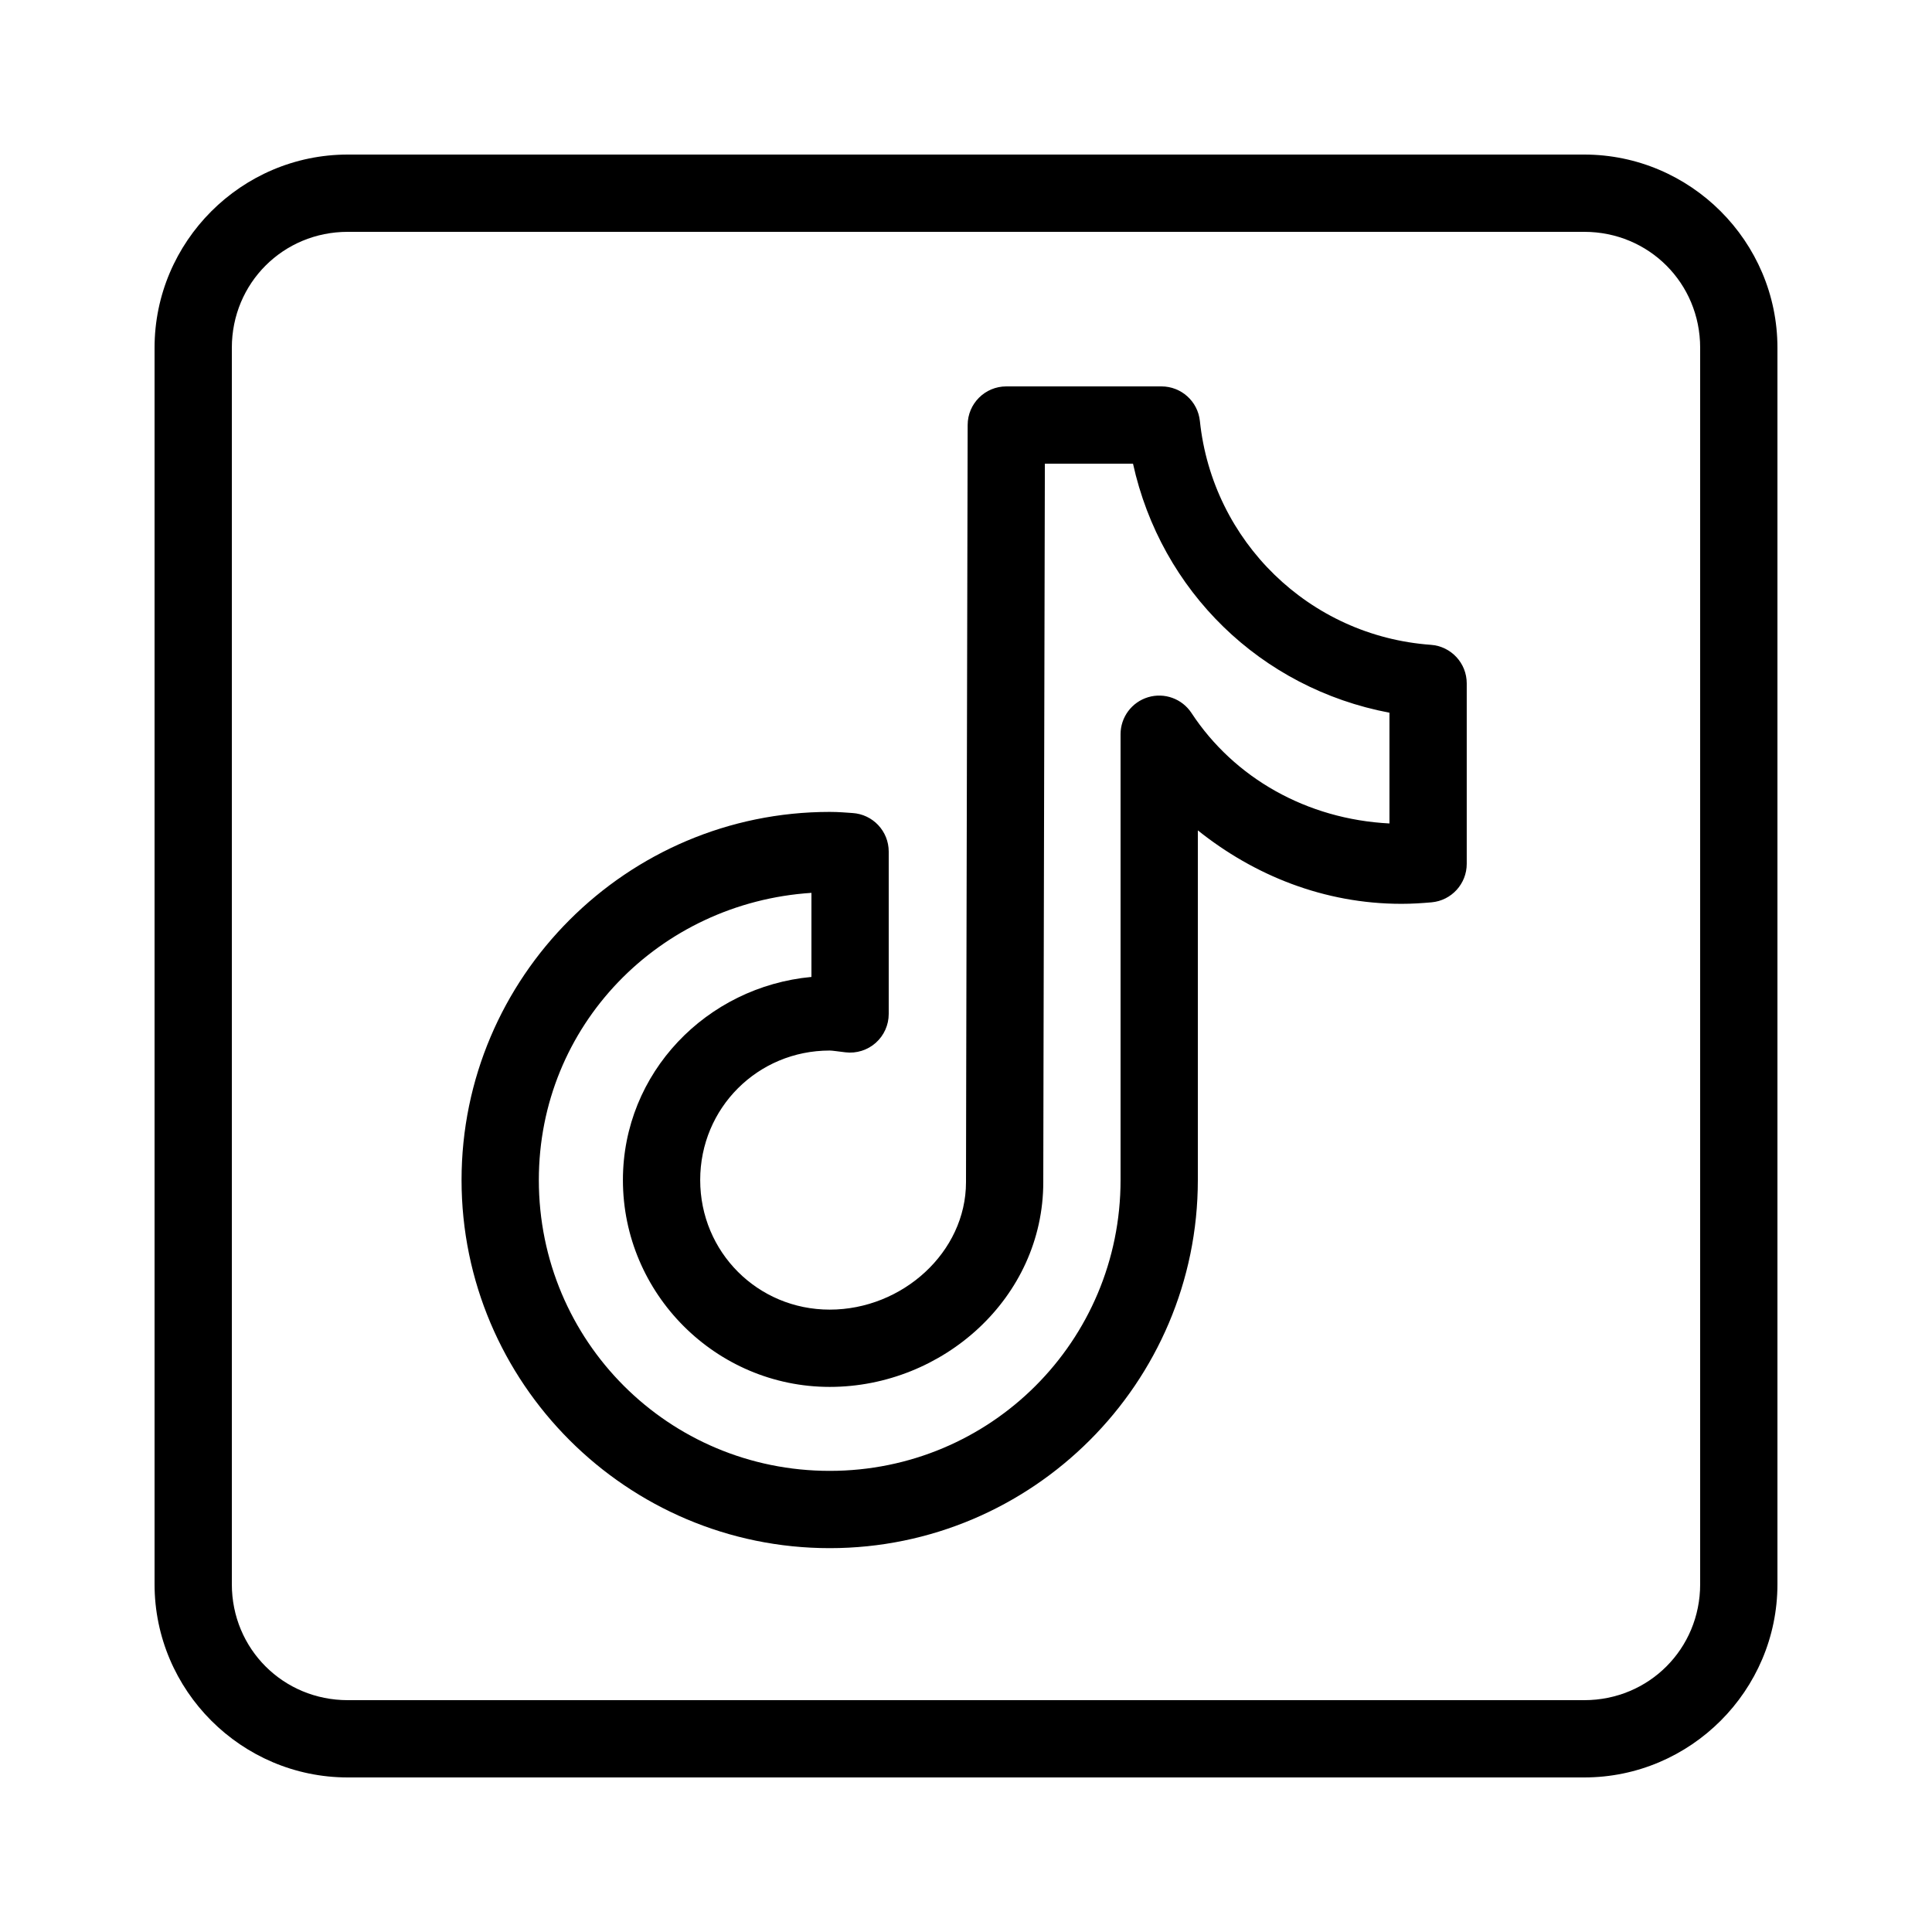
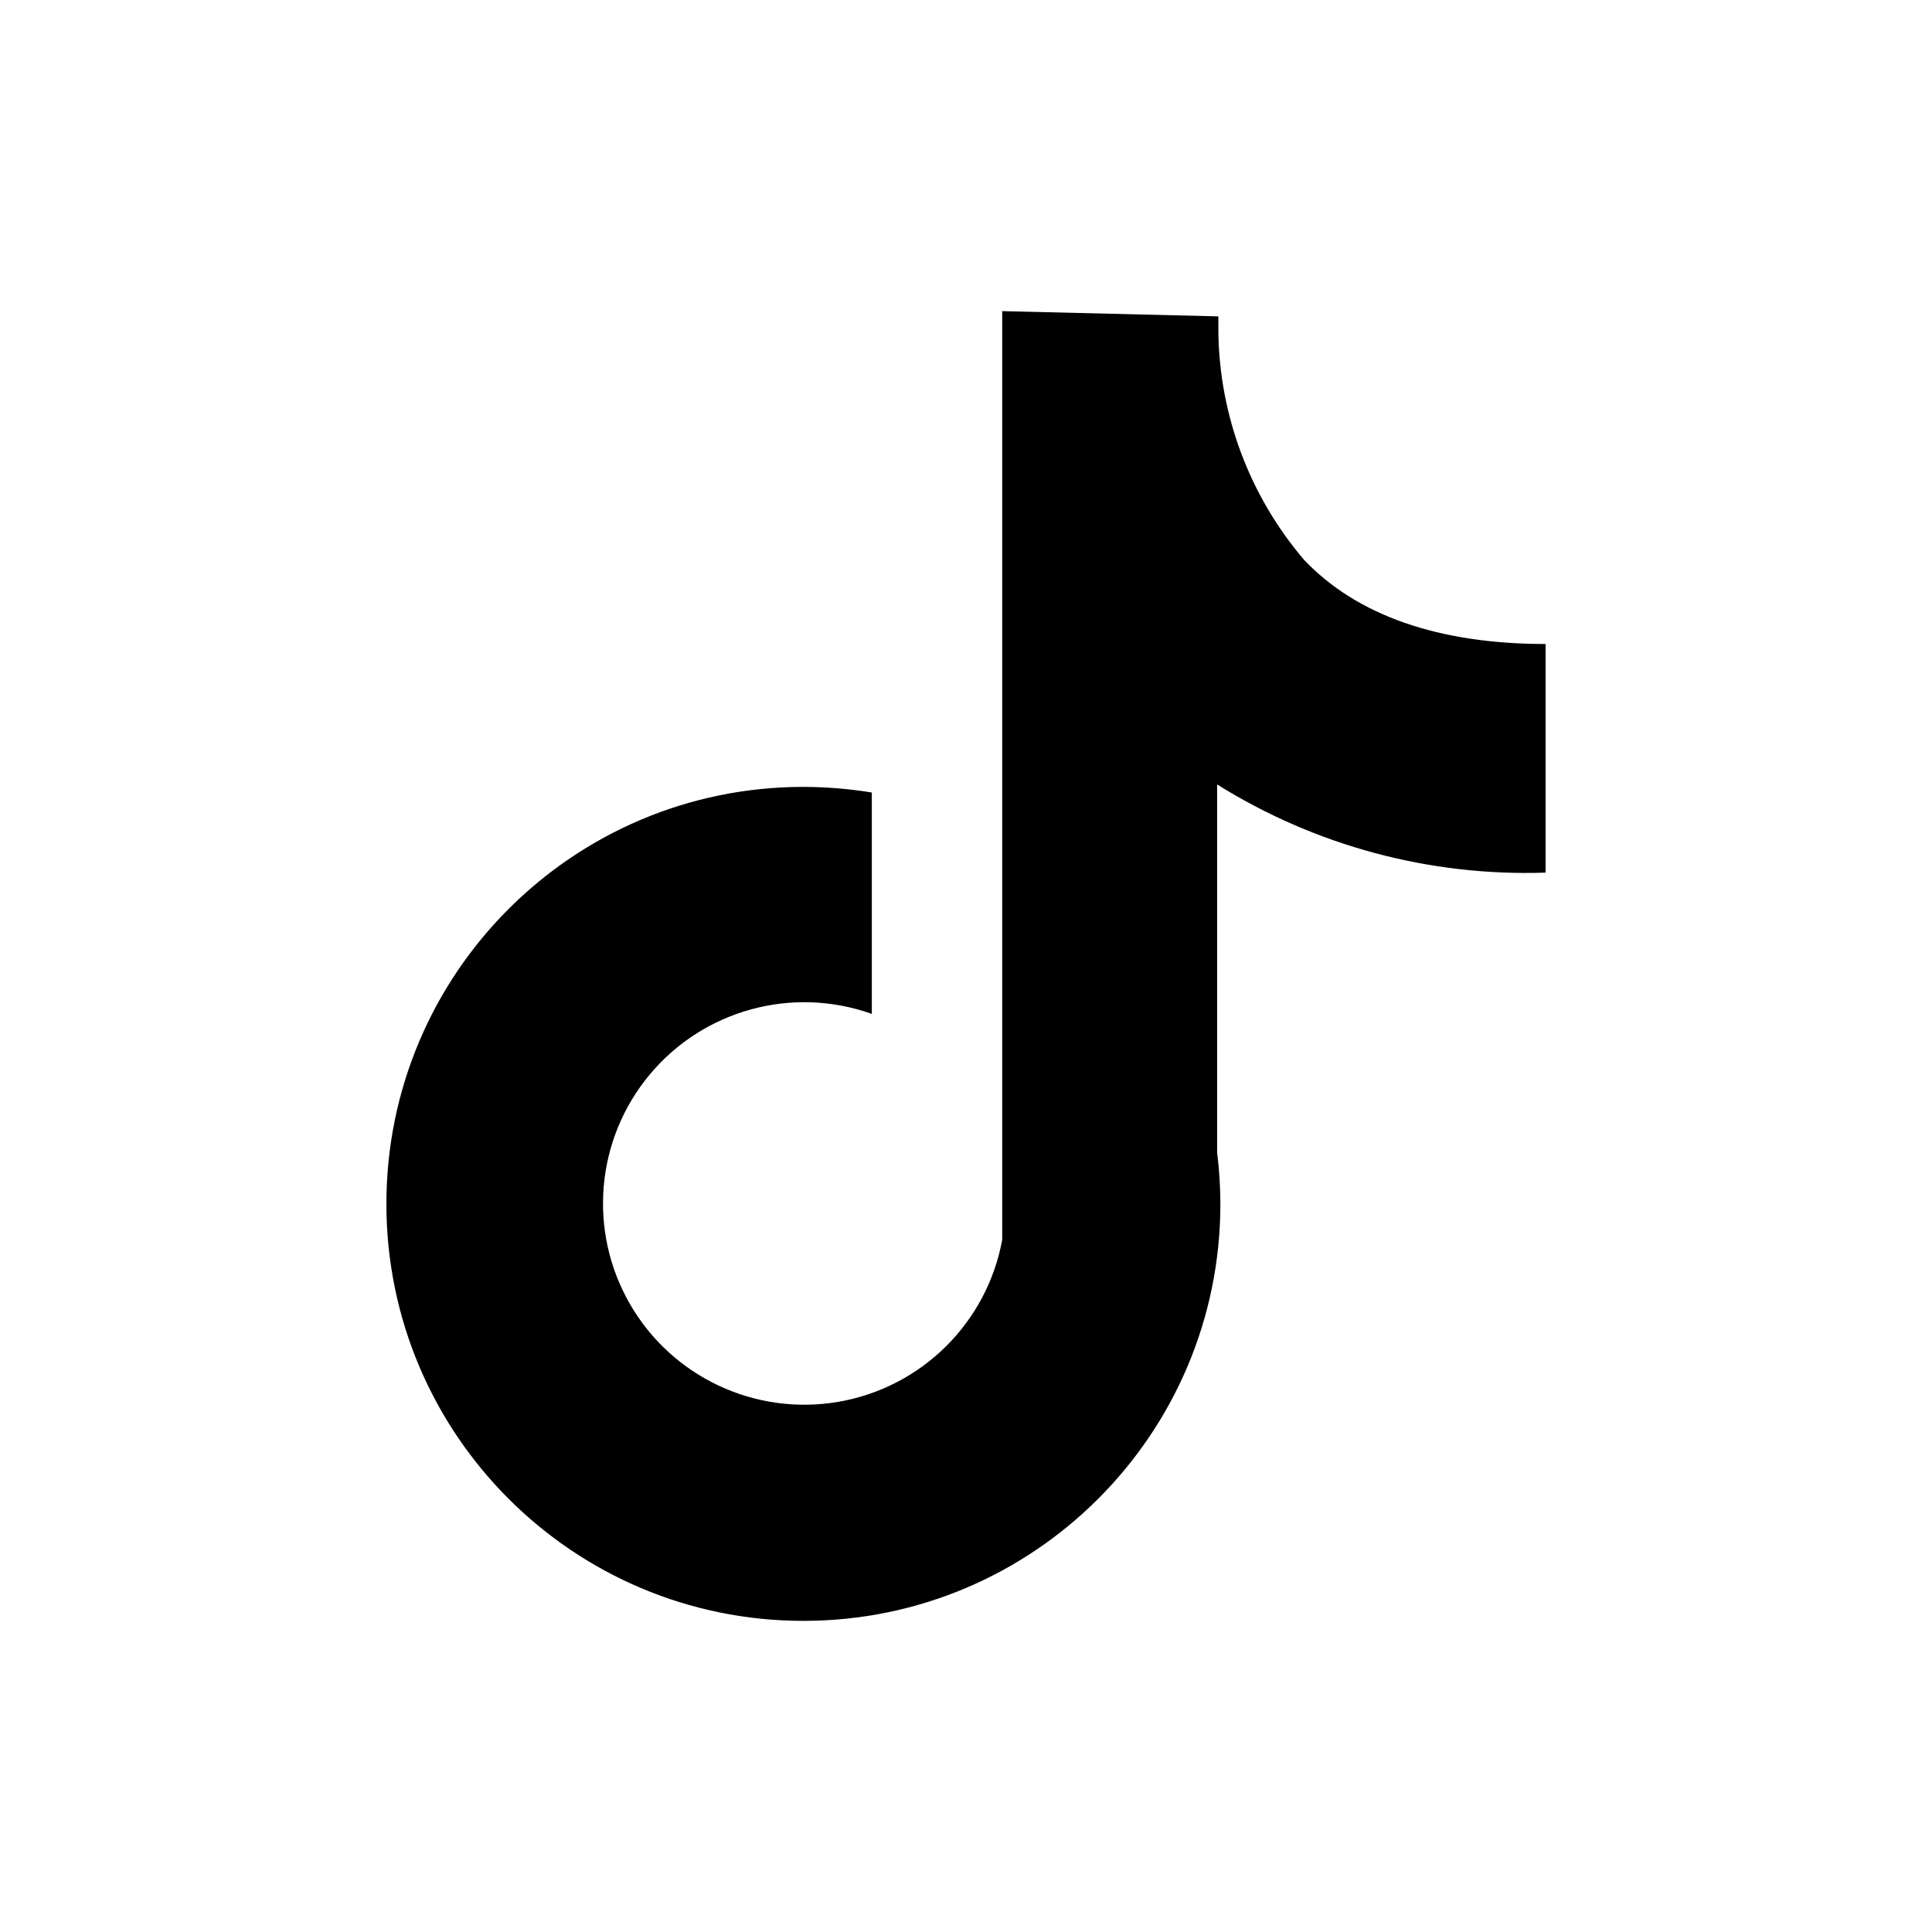
- <svg xmlns="http://www.w3.org/2000/svg" viewBox="0 0 50 50" width="50px" height="50px">
-   <path d="M 9 4 C 6.25 4 4 6.25 4 9 L 4 41 C 4 43.75 6.25 46 9 46 L 41 46 C 43.75 46 46 43.75 46 41 L 46 9 C 46 6.25 43.75 4 41 4 L 9 4 z M 9 6 L 41 6 C 42.672 6 44 7.328 44 9 L 44 41 C 44 42.672 42.672 44 41 44 L 9 44 C 7.328 44 6 42.672 6 41 L 6 9 C 6 7.328 7.328 6 9 6 z M 26.043 10 A 1 1 0 0 0 25.043 10.998 C 25.043 10.998 25.032 15.873 25.021 20.76 C 25.016 23.203 25.01 25.649 25.006 27.49 C 25.002 29.332 25 30.497 25 30.594 C 25 32.409 23.351 33.893 21.473 33.893 C 19.609 33.893 18.121 32.403 18.121 30.539 C 18.121 28.675 19.609 27.188 21.473 27.188 C 21.536 27.188 21.663 27.208 21.881 27.234 A 1 1 0 0 0 23 26.24 L 23 22.039 A 1 1 0 0 0 22.062 21.041 C 21.907 21.031 21.711 21.012 21.473 21.012 C 16.223 21.012 11.945 25.29 11.945 30.539 C 11.945 35.789 16.223 40.066 21.473 40.066 C 26.722 40.066 31 35.789 31 30.539 L 31 21.49 C 32.455 22.654 34.268 23.391 36.27 23.391 C 36.543 23.391 36.802 23.374 37.051 23.352 A 1 1 0 0 0 37.959 22.355 L 37.959 17.686 A 1 1 0 0 0 37.031 16.688 C 33.887 16.462 31.38 14.012 31.053 10.896 A 1 1 0 0 0 30.059 10 L 26.043 10 z M 27.041 12 L 29.322 12 C 30.049 15.299 32.627 17.814 35.959 18.445 L 35.959 21.311 C 33.82 21.202 31.941 20.135 30.836 18.453 A 1 1 0 0 0 29 19.004 L 29 30.539 C 29 34.708 25.641 38.066 21.473 38.066 C 17.304 38.066 13.945 34.708 13.945 30.539 C 13.945 26.539 17.066 23.363 21 23.107 L 21 25.283 C 18.286 25.536 16.121 27.762 16.121 30.539 C 16.121 33.483 18.528 35.893 21.473 35.893 C 24.402 35.893 27 33.586 27 30.594 C 27 30.643 27.002 29.336 27.006 27.494 C 27.01 25.653 27.016 23.207 27.021 20.764 C 27.031 16.377 27.039 12.849 27.041 12 z" />
+ <svg xmlns="http://www.w3.org/2000/svg" width="48" height="48" id="tiktok">
+   <path d="M38.4 21.68V16c-2.66 0-4.69-.71-6-2.09a8.9 8.9 0 0 1-2.13-5.64v-.41l-5.37-.13V30.8a5 5 0 1 1-3.24-5.61v-5.5a10.64 10.64 0 0 0-1.7-.14 10.36 10.36 0 1 0 10.36 10.36 10.56 10.56 0 0 0-.08-1.27v-9.15a14.48 14.48 0 0 0 8.16 2.19Z" />
</svg>
